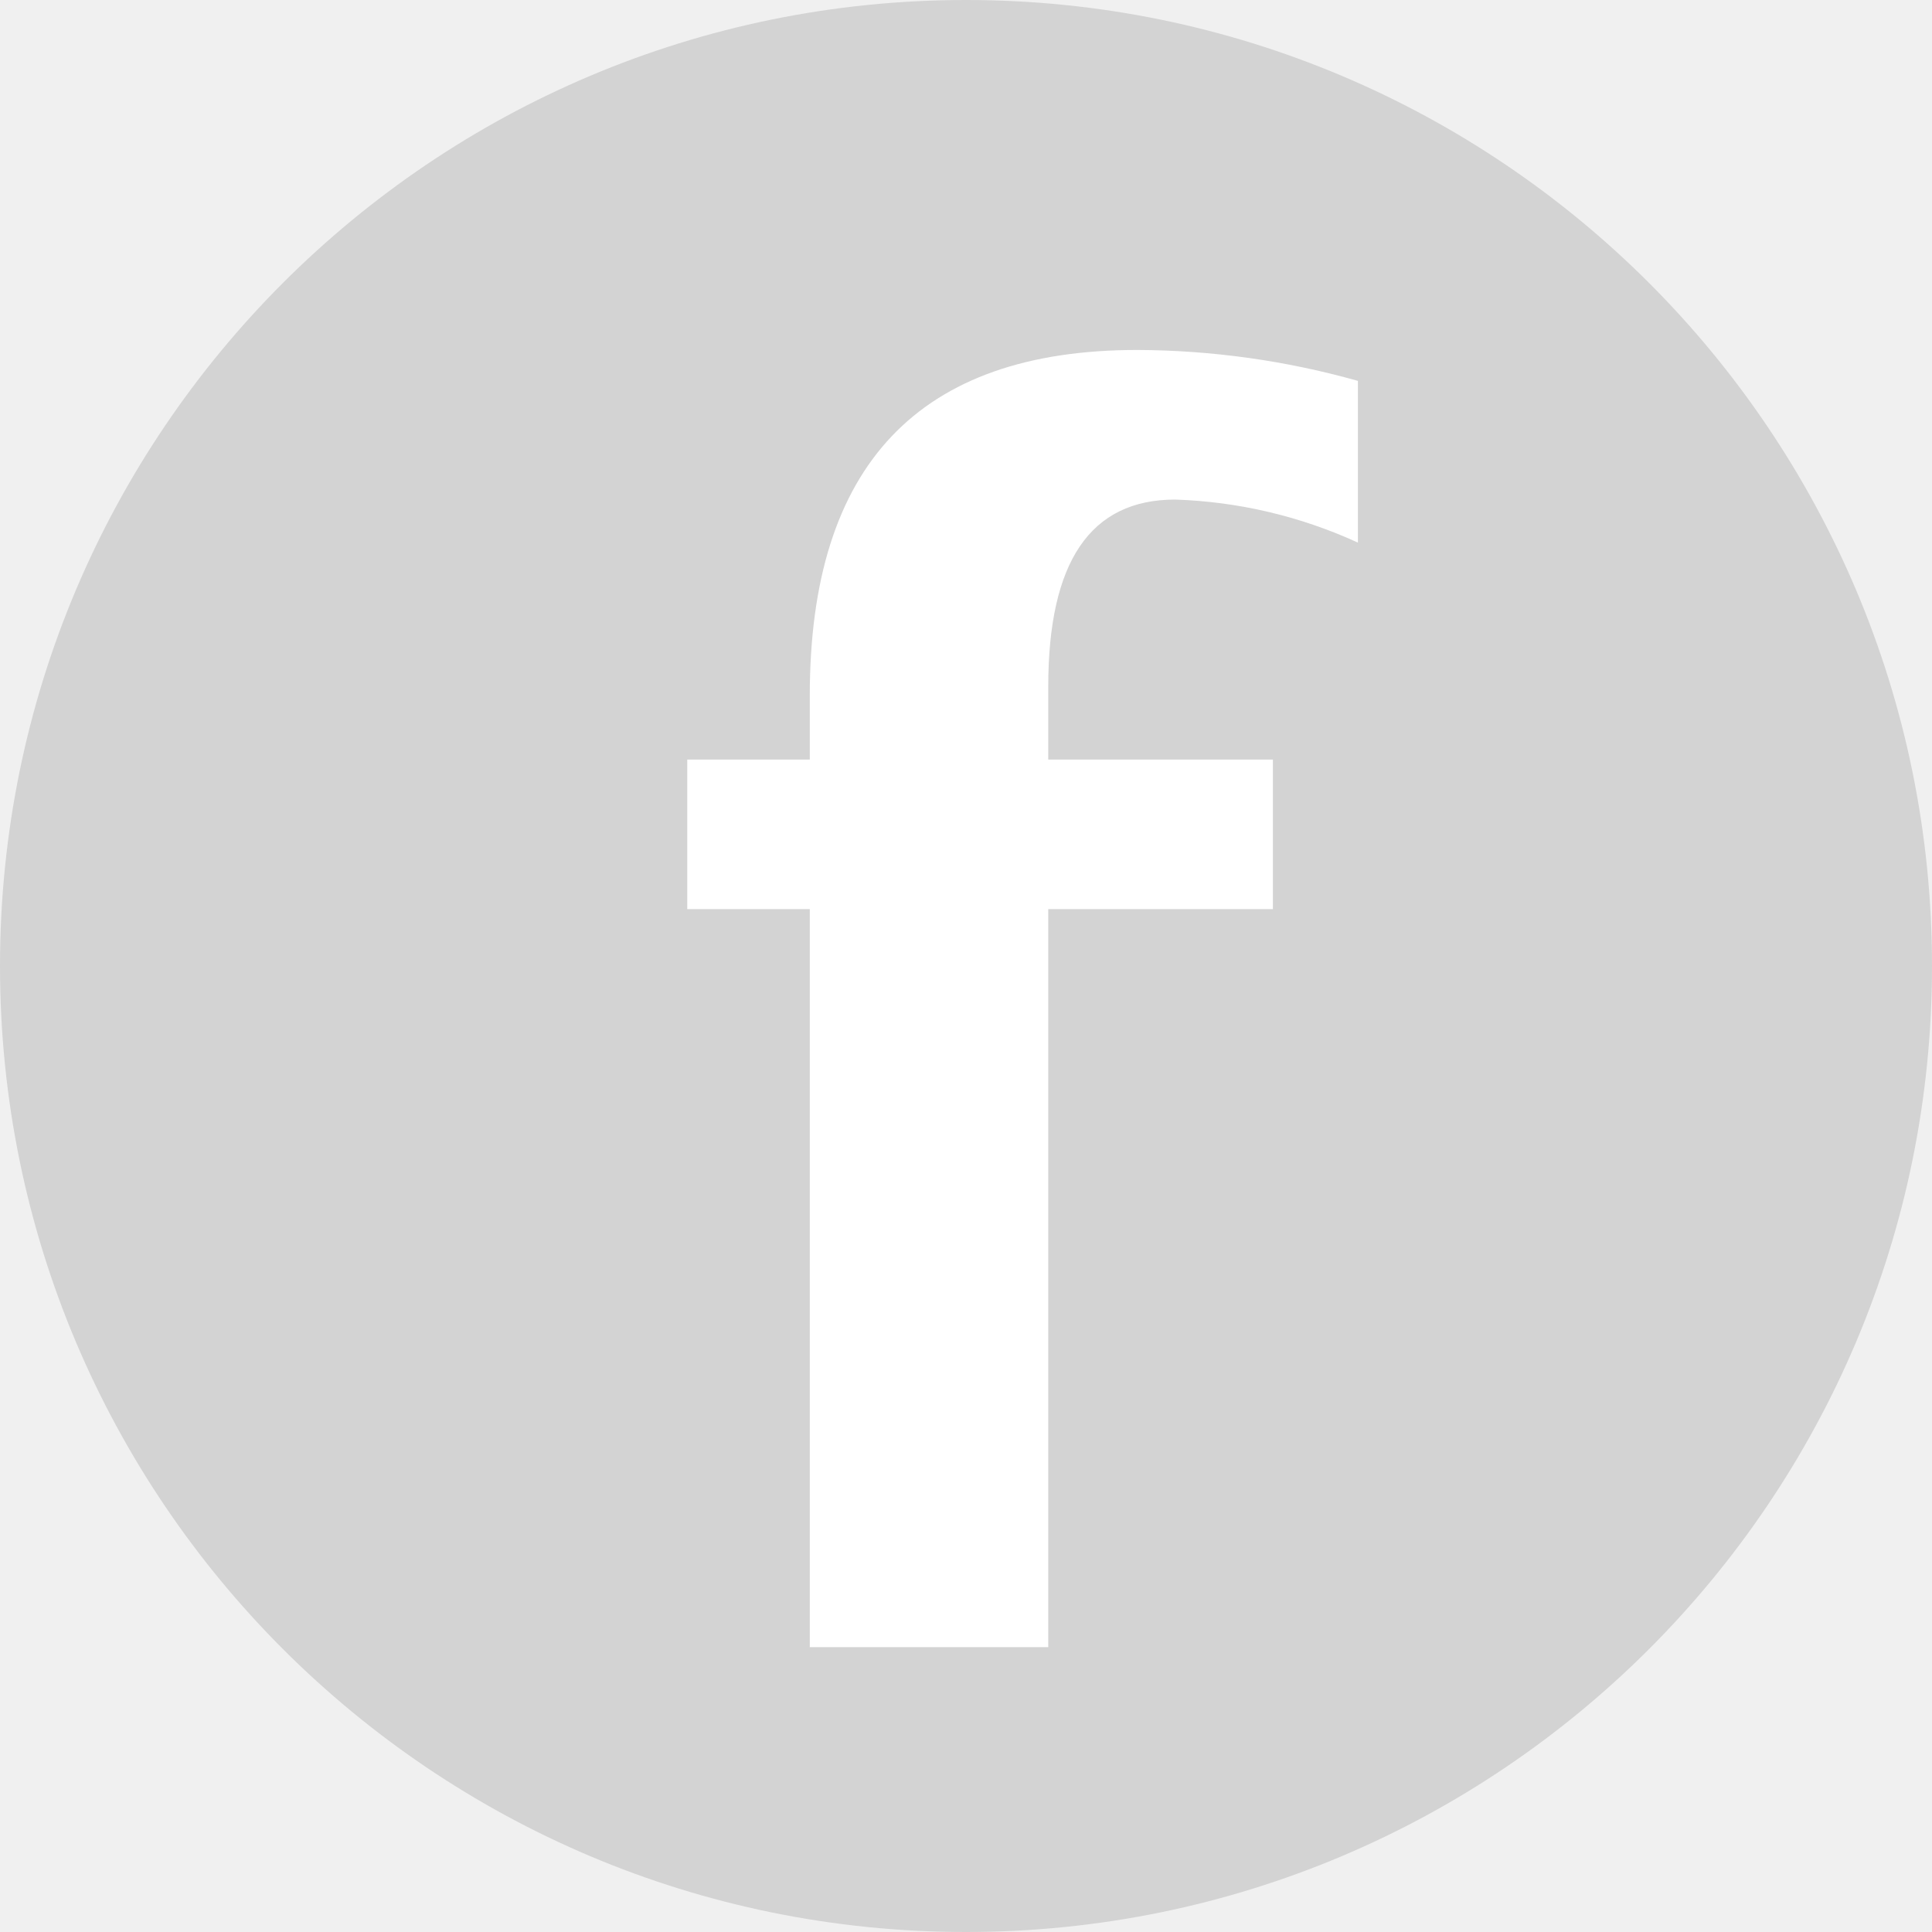
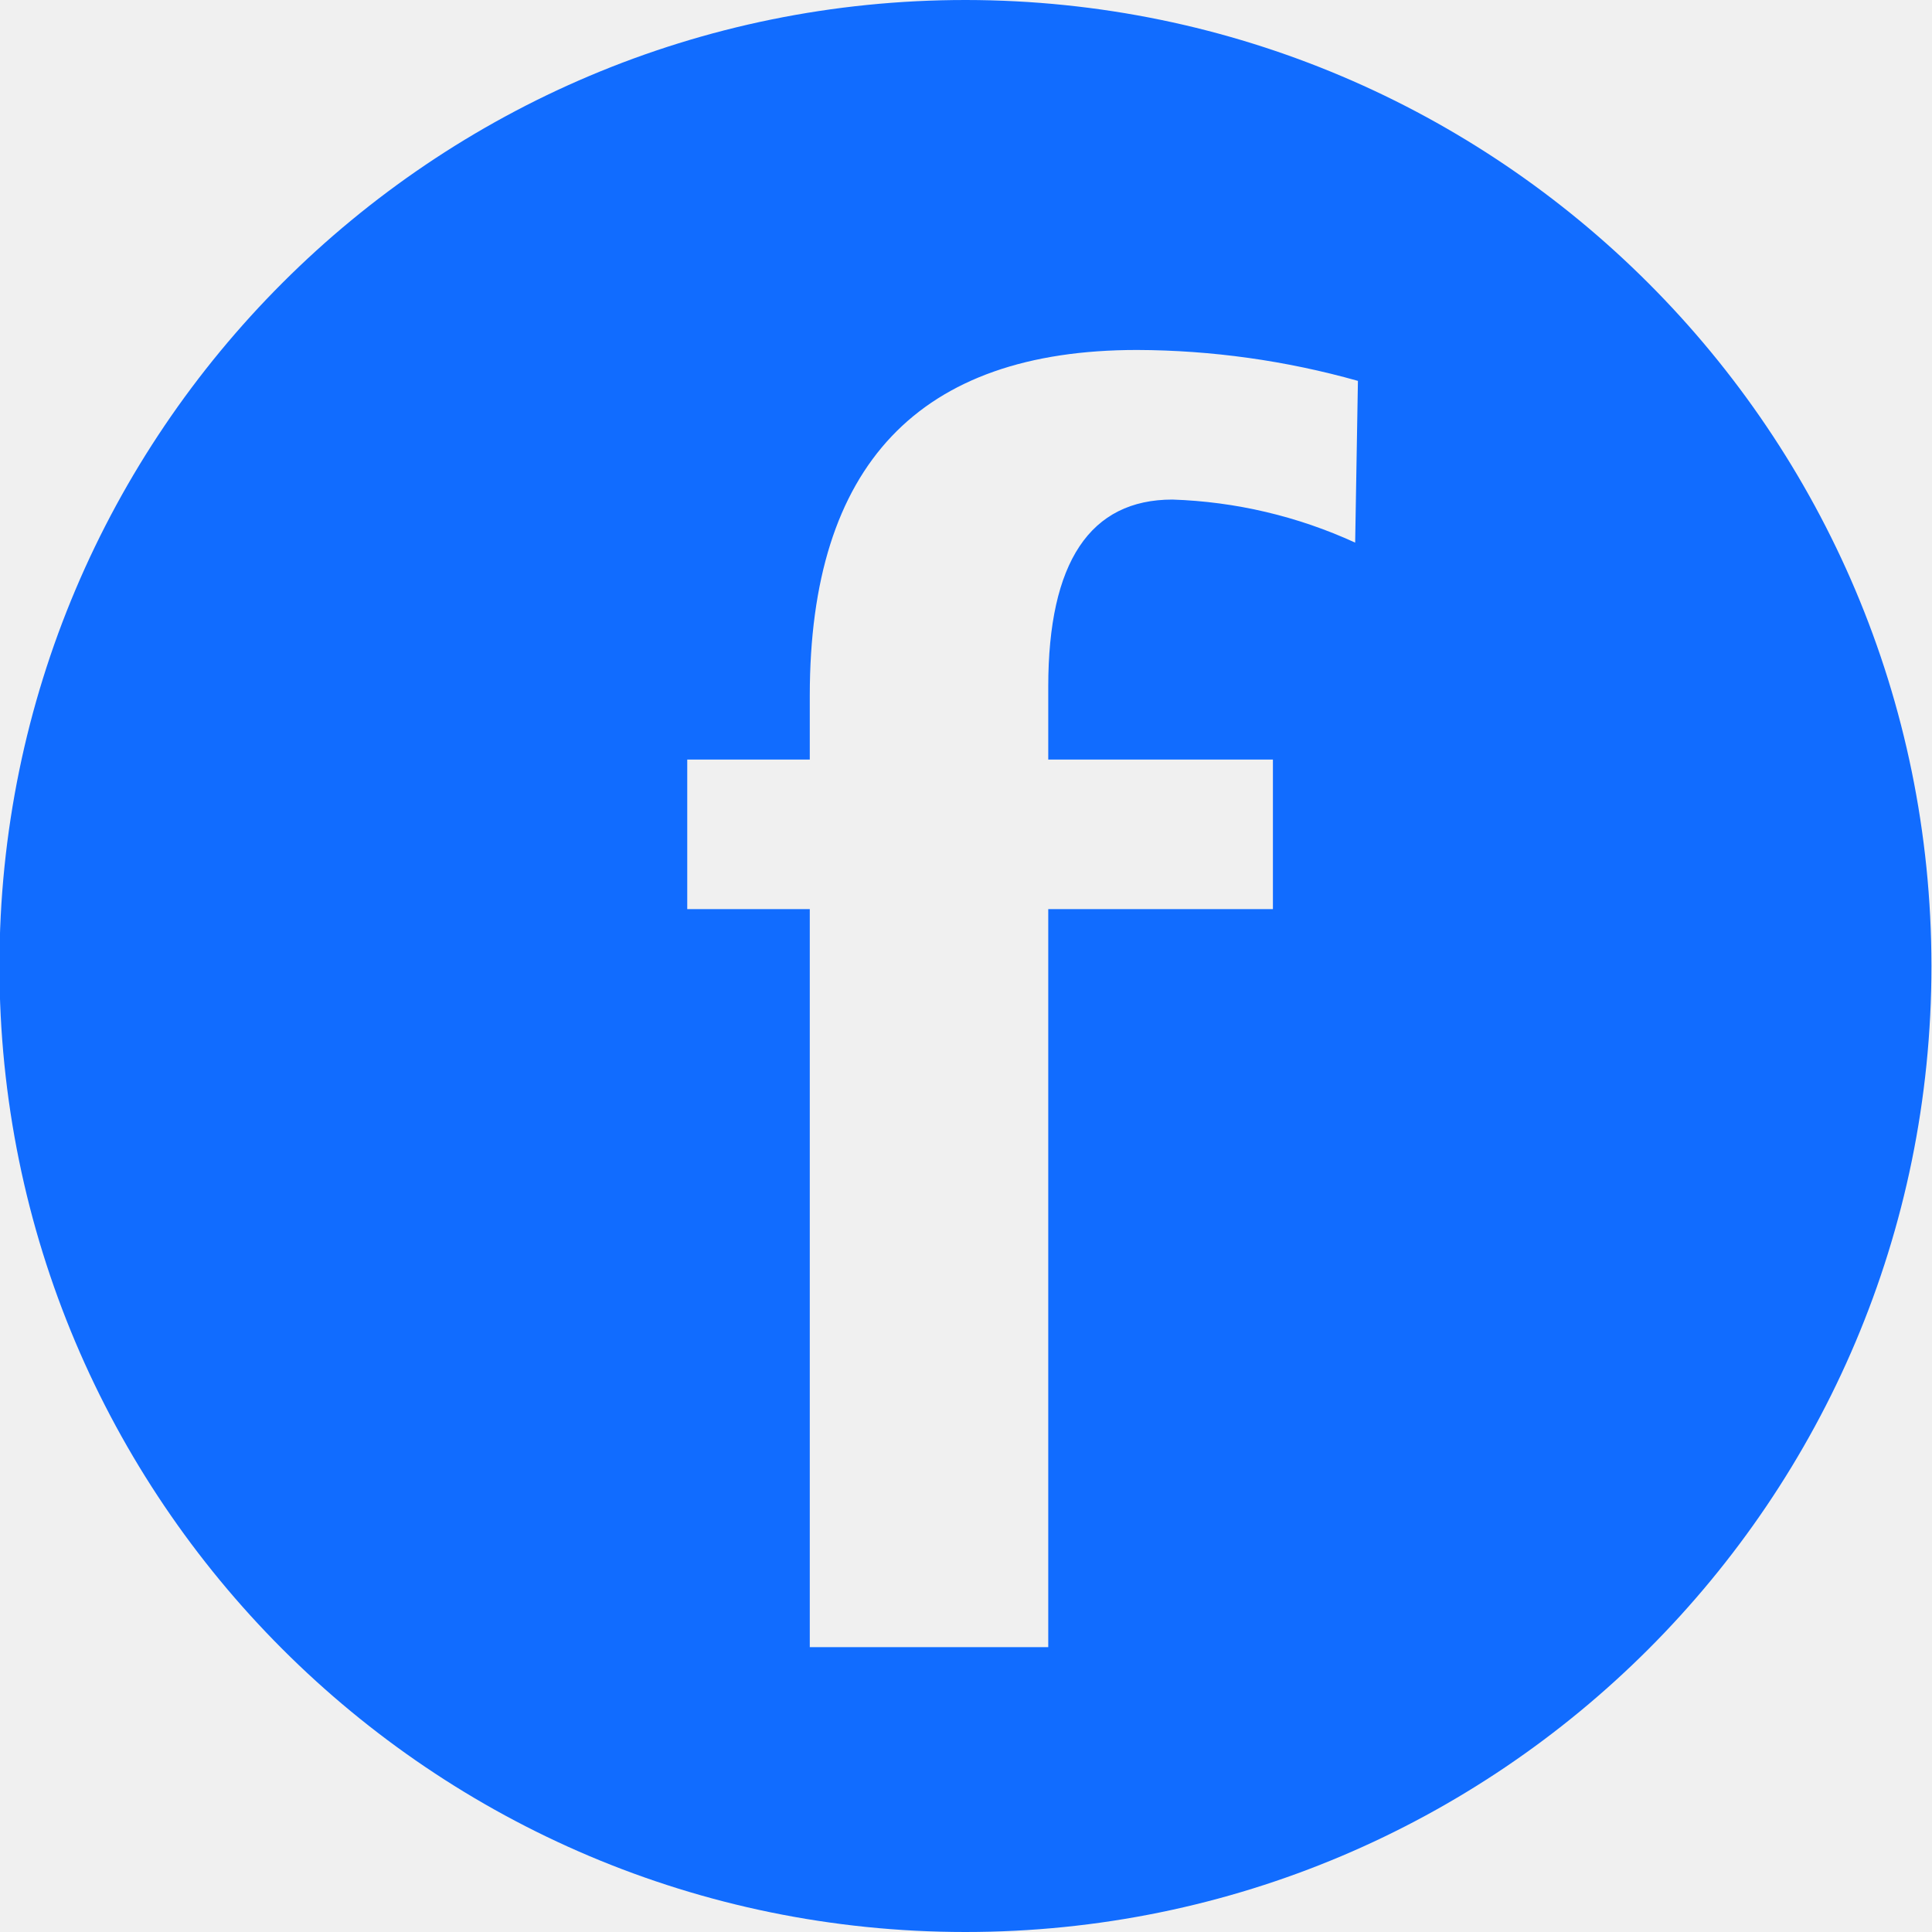
<svg xmlns="http://www.w3.org/2000/svg" id="Layer_1" data-name="Layer 1" viewBox="0 0 35 35">
  <defs>
-     <style>.cls-1{fill:#d3d3d3;}.cls-2{fill:#fff;}</style>
+     <style>.cls-1{fill:#116cff;}</style>
  </defs>
-   <circle class="cls-1" cx="17.5" cy="17.5" r="17.5" />
-   <path class="cls-2" d="M42.68,48.66V35.29H40.46V32.58h2.22V31.42q0-6.26,5.93-6.26a14.94,14.94,0,0,1,4,.56v2.93a8.62,8.62,0,0,0-3.31-.78C47.76,27.87,47,29,47,31.26v1.32h4.07v2.71H47V48.66Z" transform="translate(-28.01 -18.82)" />
+   <path class="cls-1" d="M45.51,18.82A17.5,17.5,0,1,0,63,36.32,17.51,17.51,0,0,0,45.51,18.82Zm7.05,9.83a8.62,8.62,0,0,0-3.31-.78C47.76,27.87,47,29,47,31.26v1.32h4.07v2.71H47V48.66H42.68V35.29H40.46V32.58h2.22V31.42q0-6.26,5.93-6.26a14.94,14.94,0,0,1,4,.56Z" transform="translate(-28.01 -18.82)" />
</svg>
